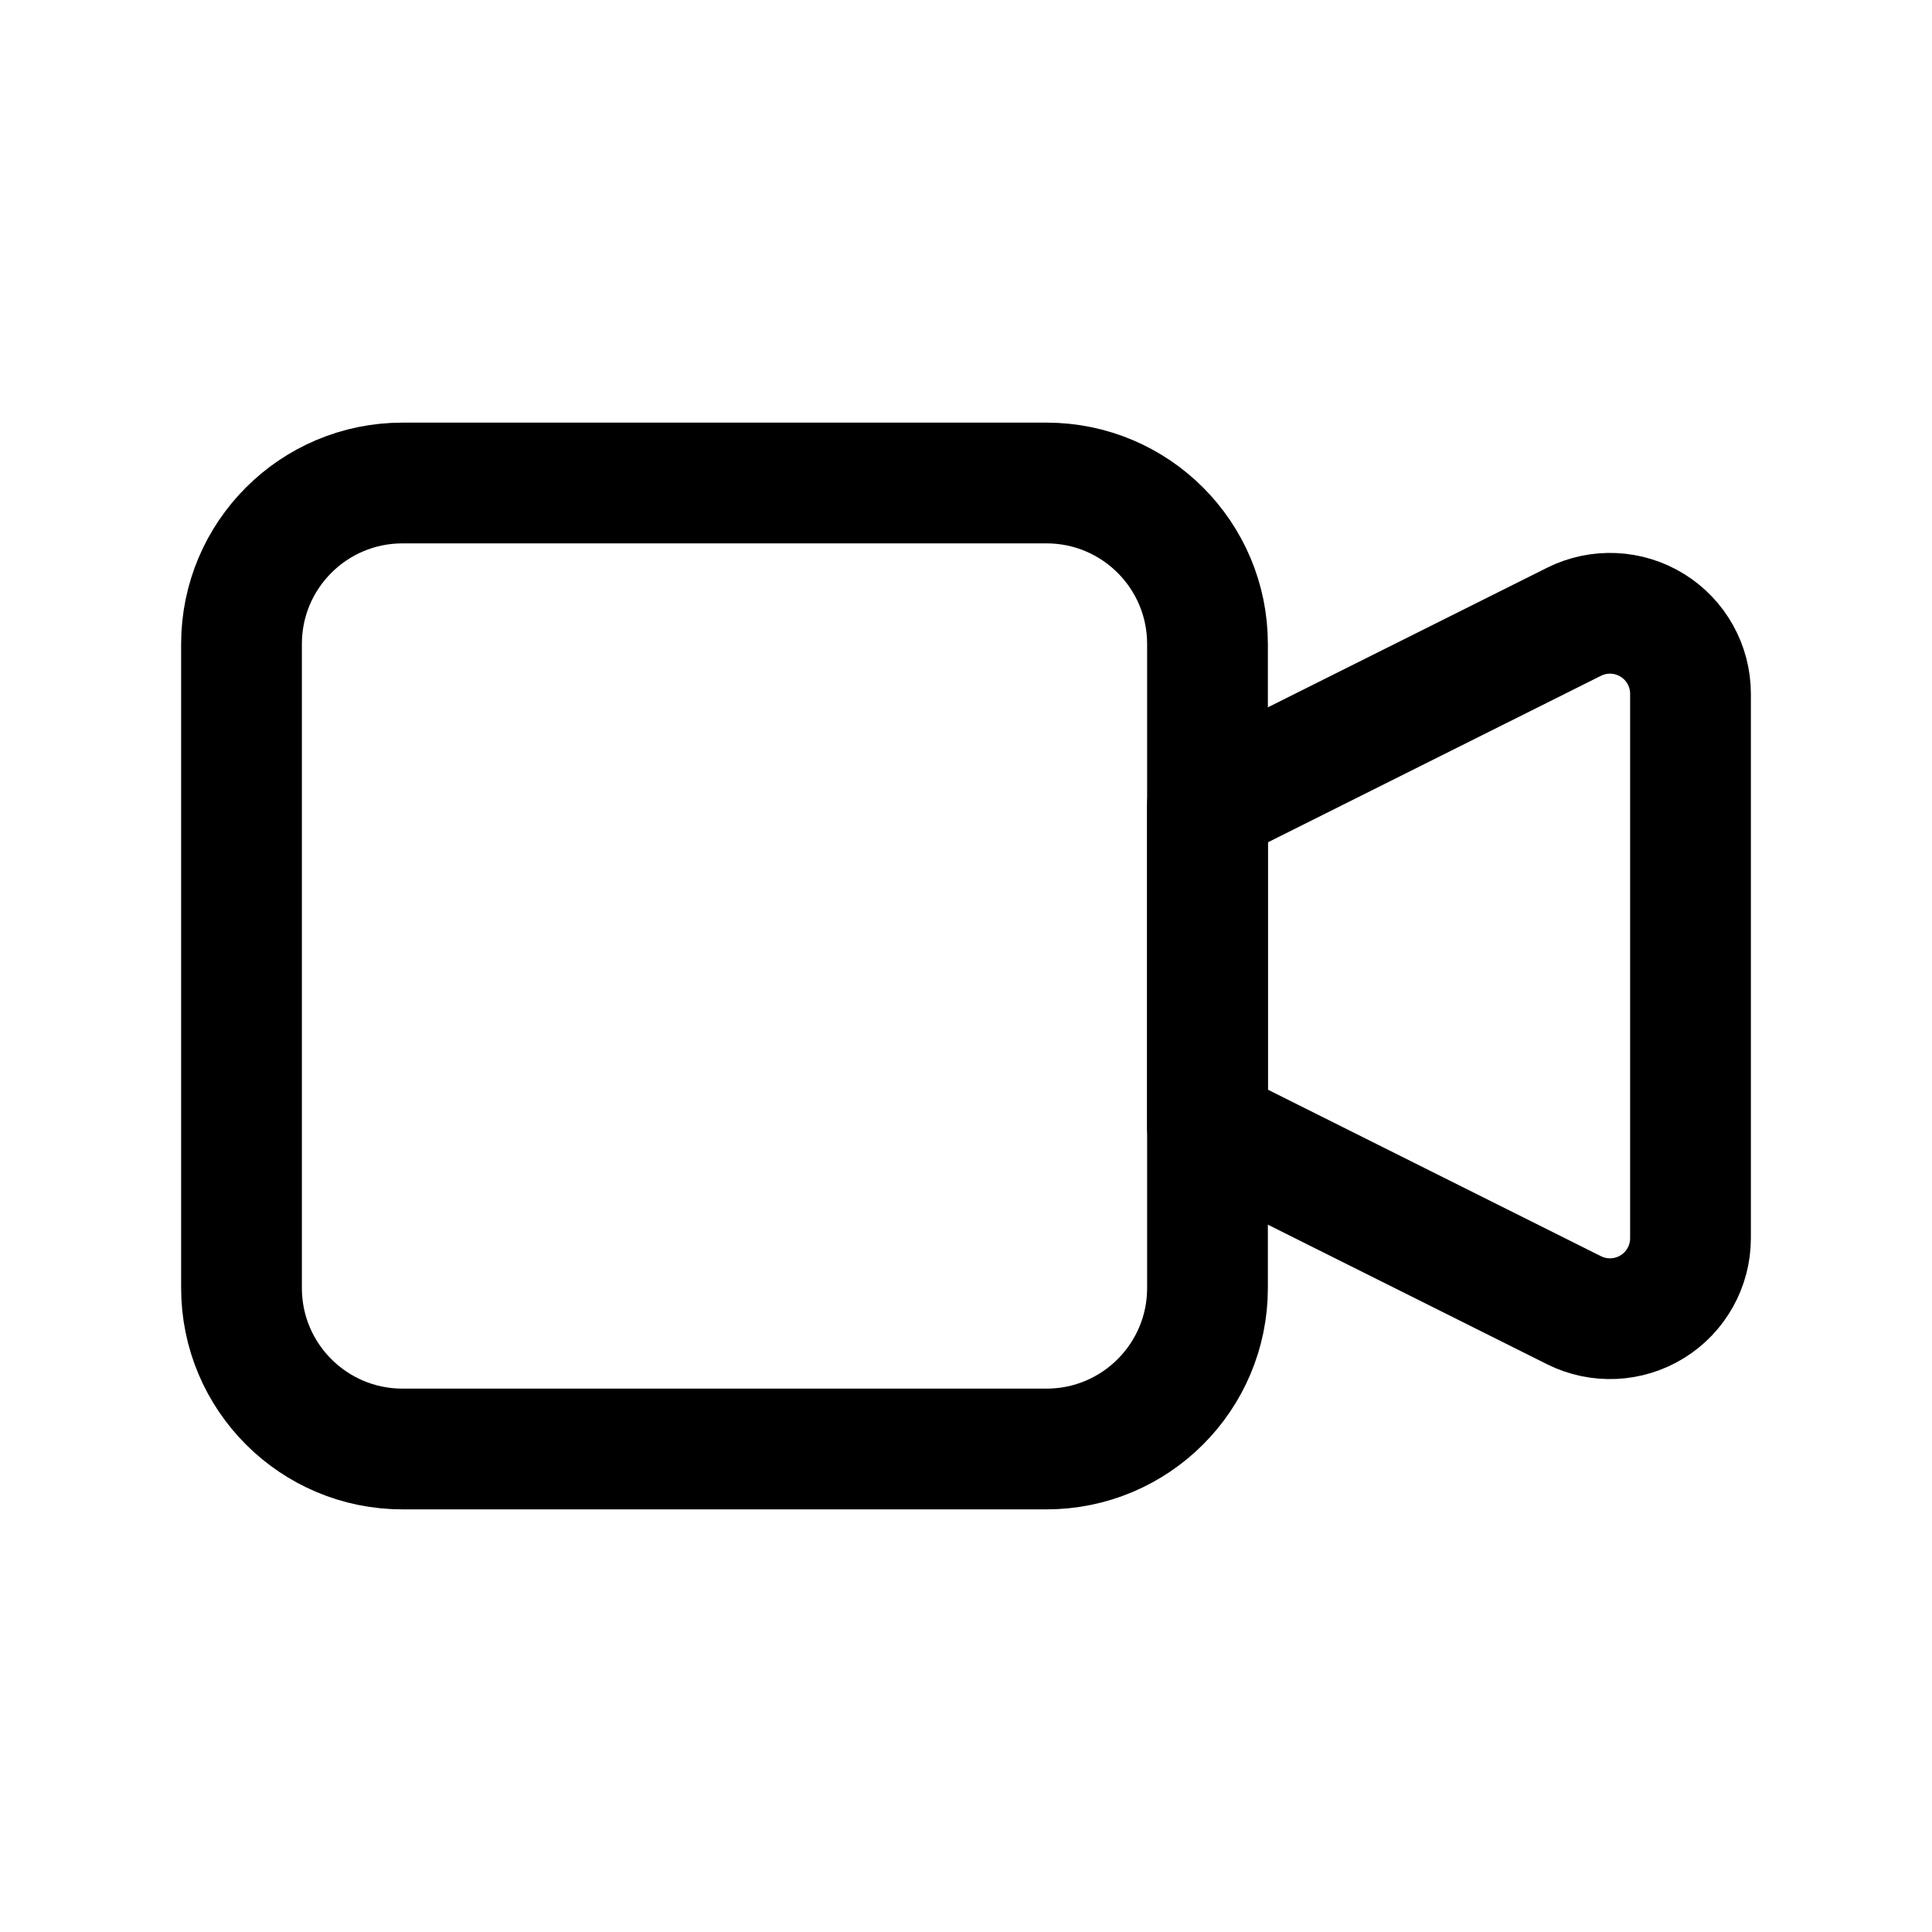
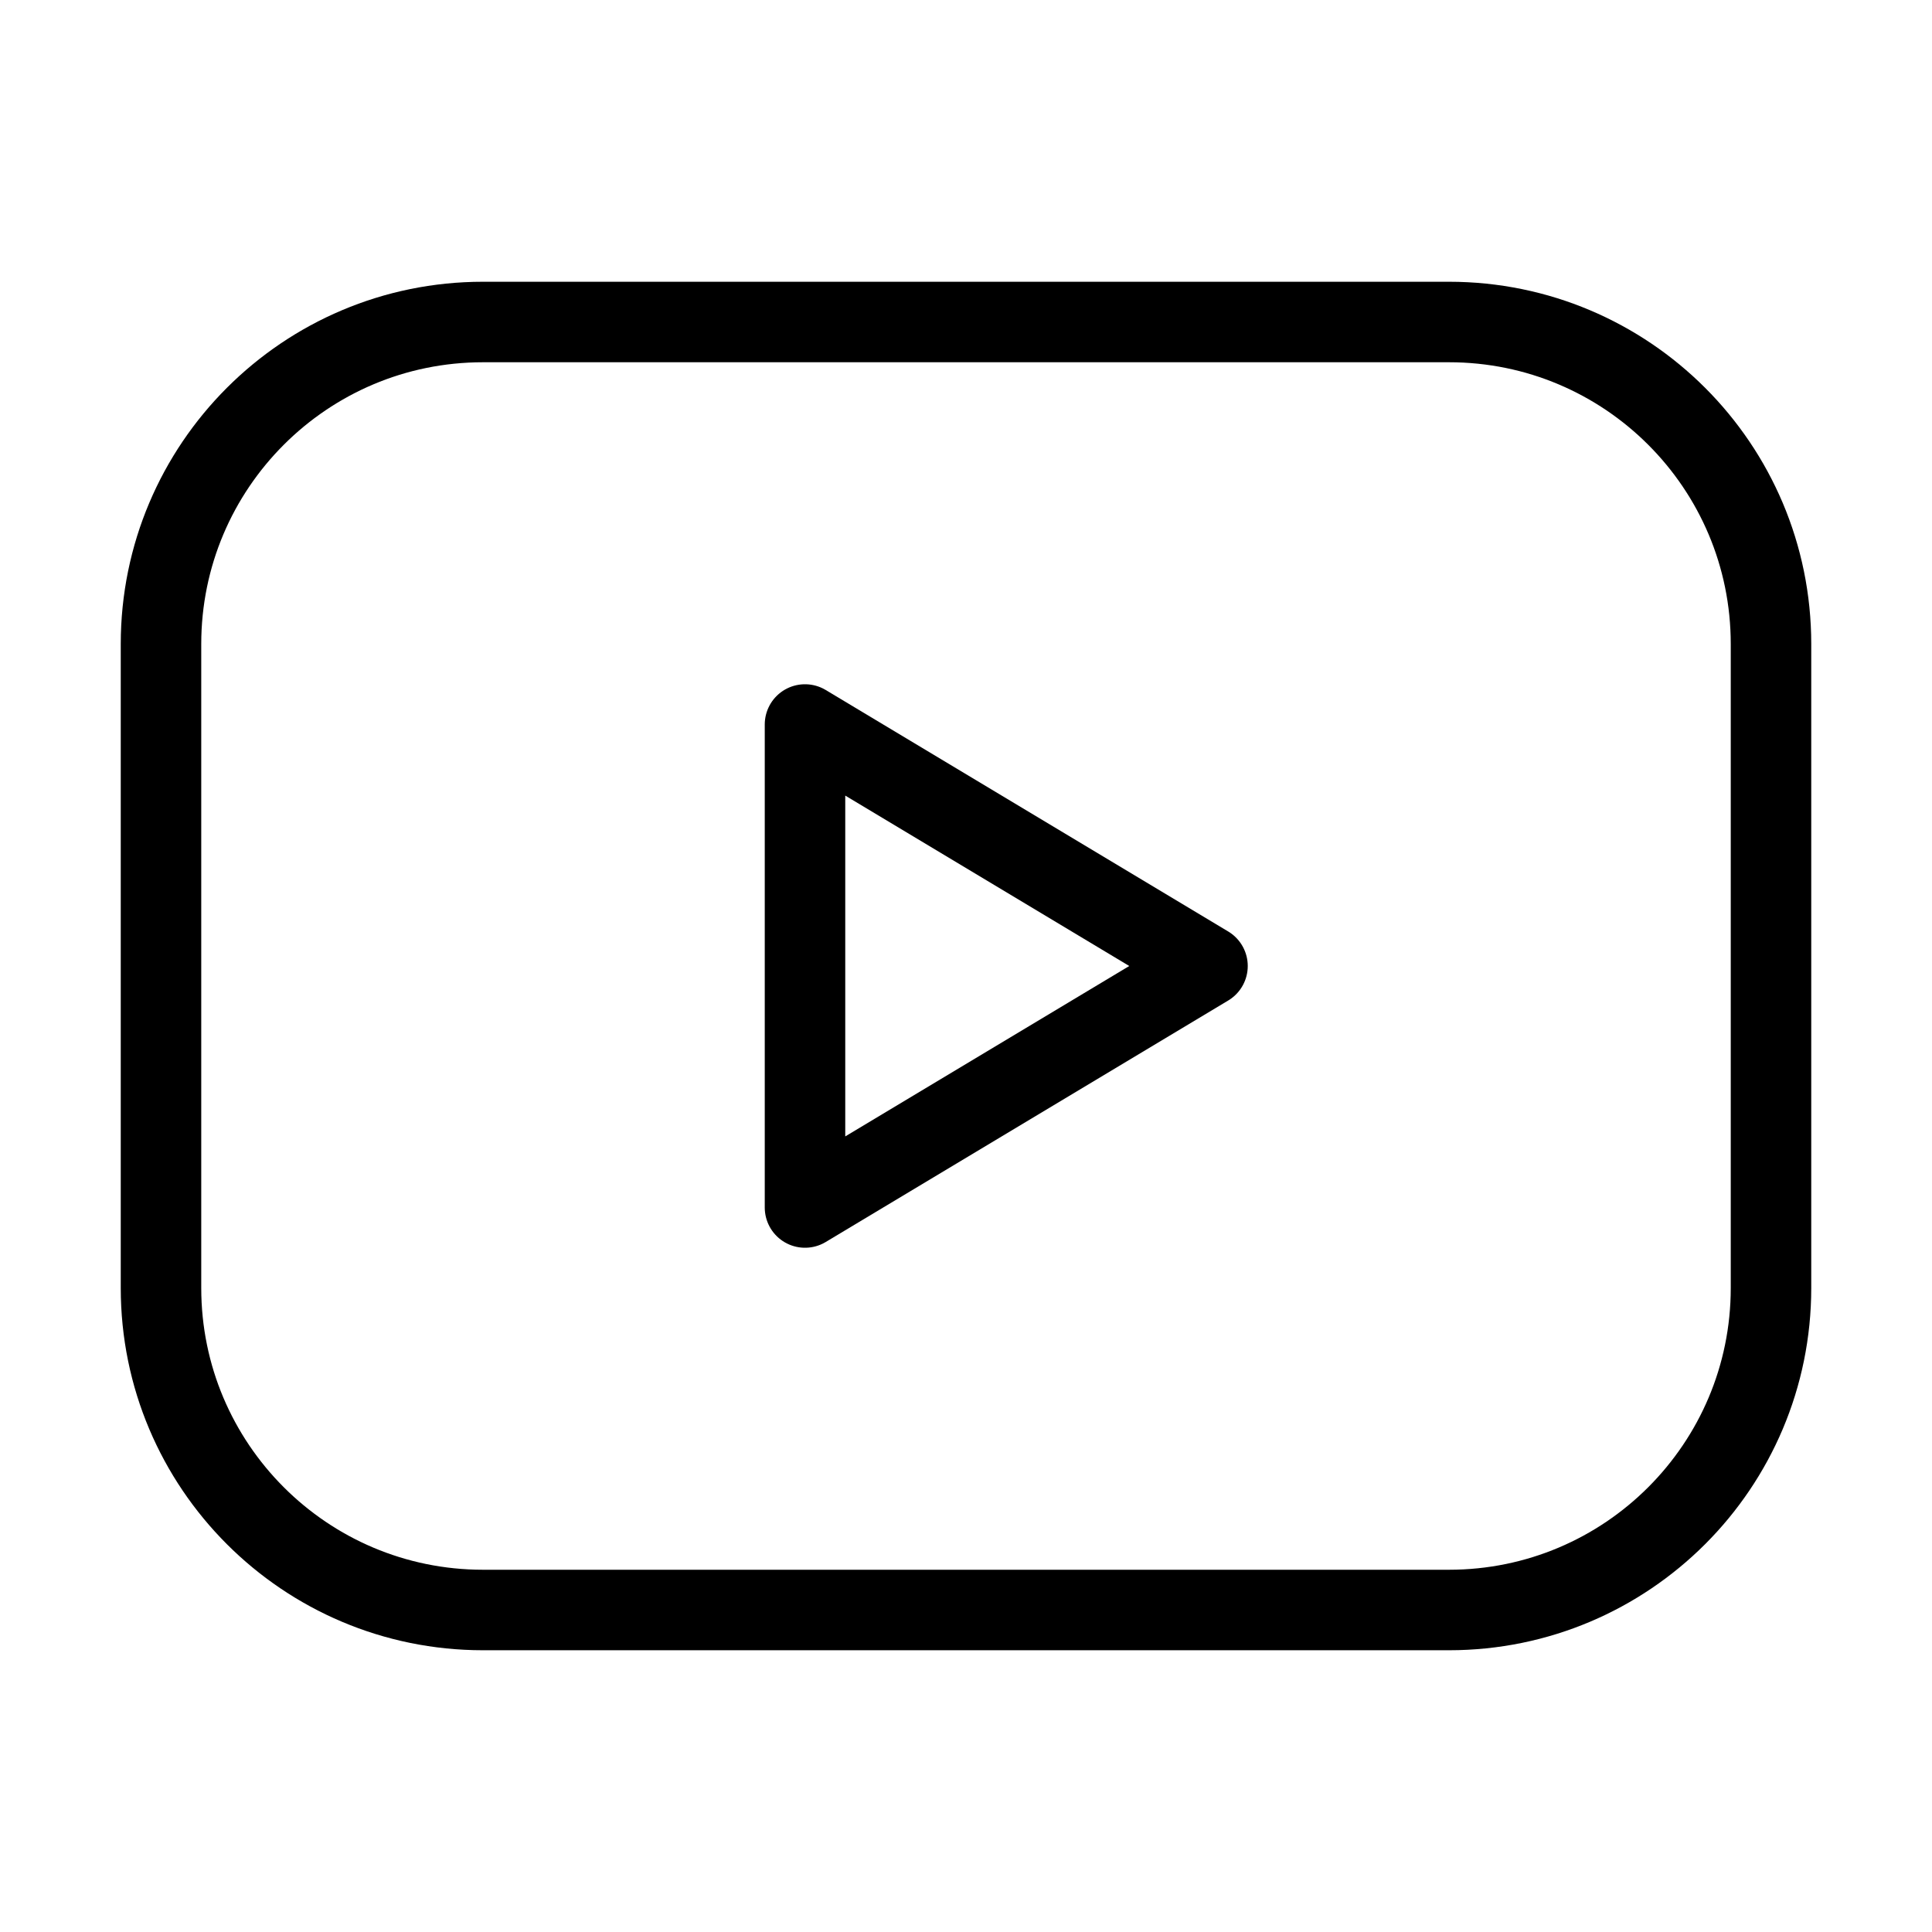
- <svg xmlns="http://www.w3.org/2000/svg" viewBox="0 0 24 24" stroke-width="1.5" stroke="currentcolor" fill="none" stroke-linecap="round" stroke-linejoin="round">
-   <path stroke="none" d="M0 0h24v24H0z" fill="none" />
-   <path d="M15 10l4.553 -2.276a1 1 0 0 1 1.447 .894v6.764a1 1 0 0 1 -1.447 .894l-4.553 -2.276v-4z" />
-   <path d="M3 6m0 2a2 2 0 0 1 2 -2h8a2 2 0 0 1 2 2v8a2 2 0 0 1 -2 2h-8a2 2 0 0 1 -2 -2z" />
+ <svg xmlns="http://www.w3.org/2000/svg" width="32" height="32" viewBox="0 0 24 24" fill="none" stroke="#000000" stroke-width="1" stroke-linecap="round" stroke-linejoin="round">
+   <path d="M2 8a4 4 0 0 1 4 -4h12a4 4 0 0 1 4 4v8a4 4 0 0 1 -4 4h-12a4 4 0 0 1 -4 -4v-8z" />
+   <path d="M10 9l5 3l-5 3z" />
</svg>
